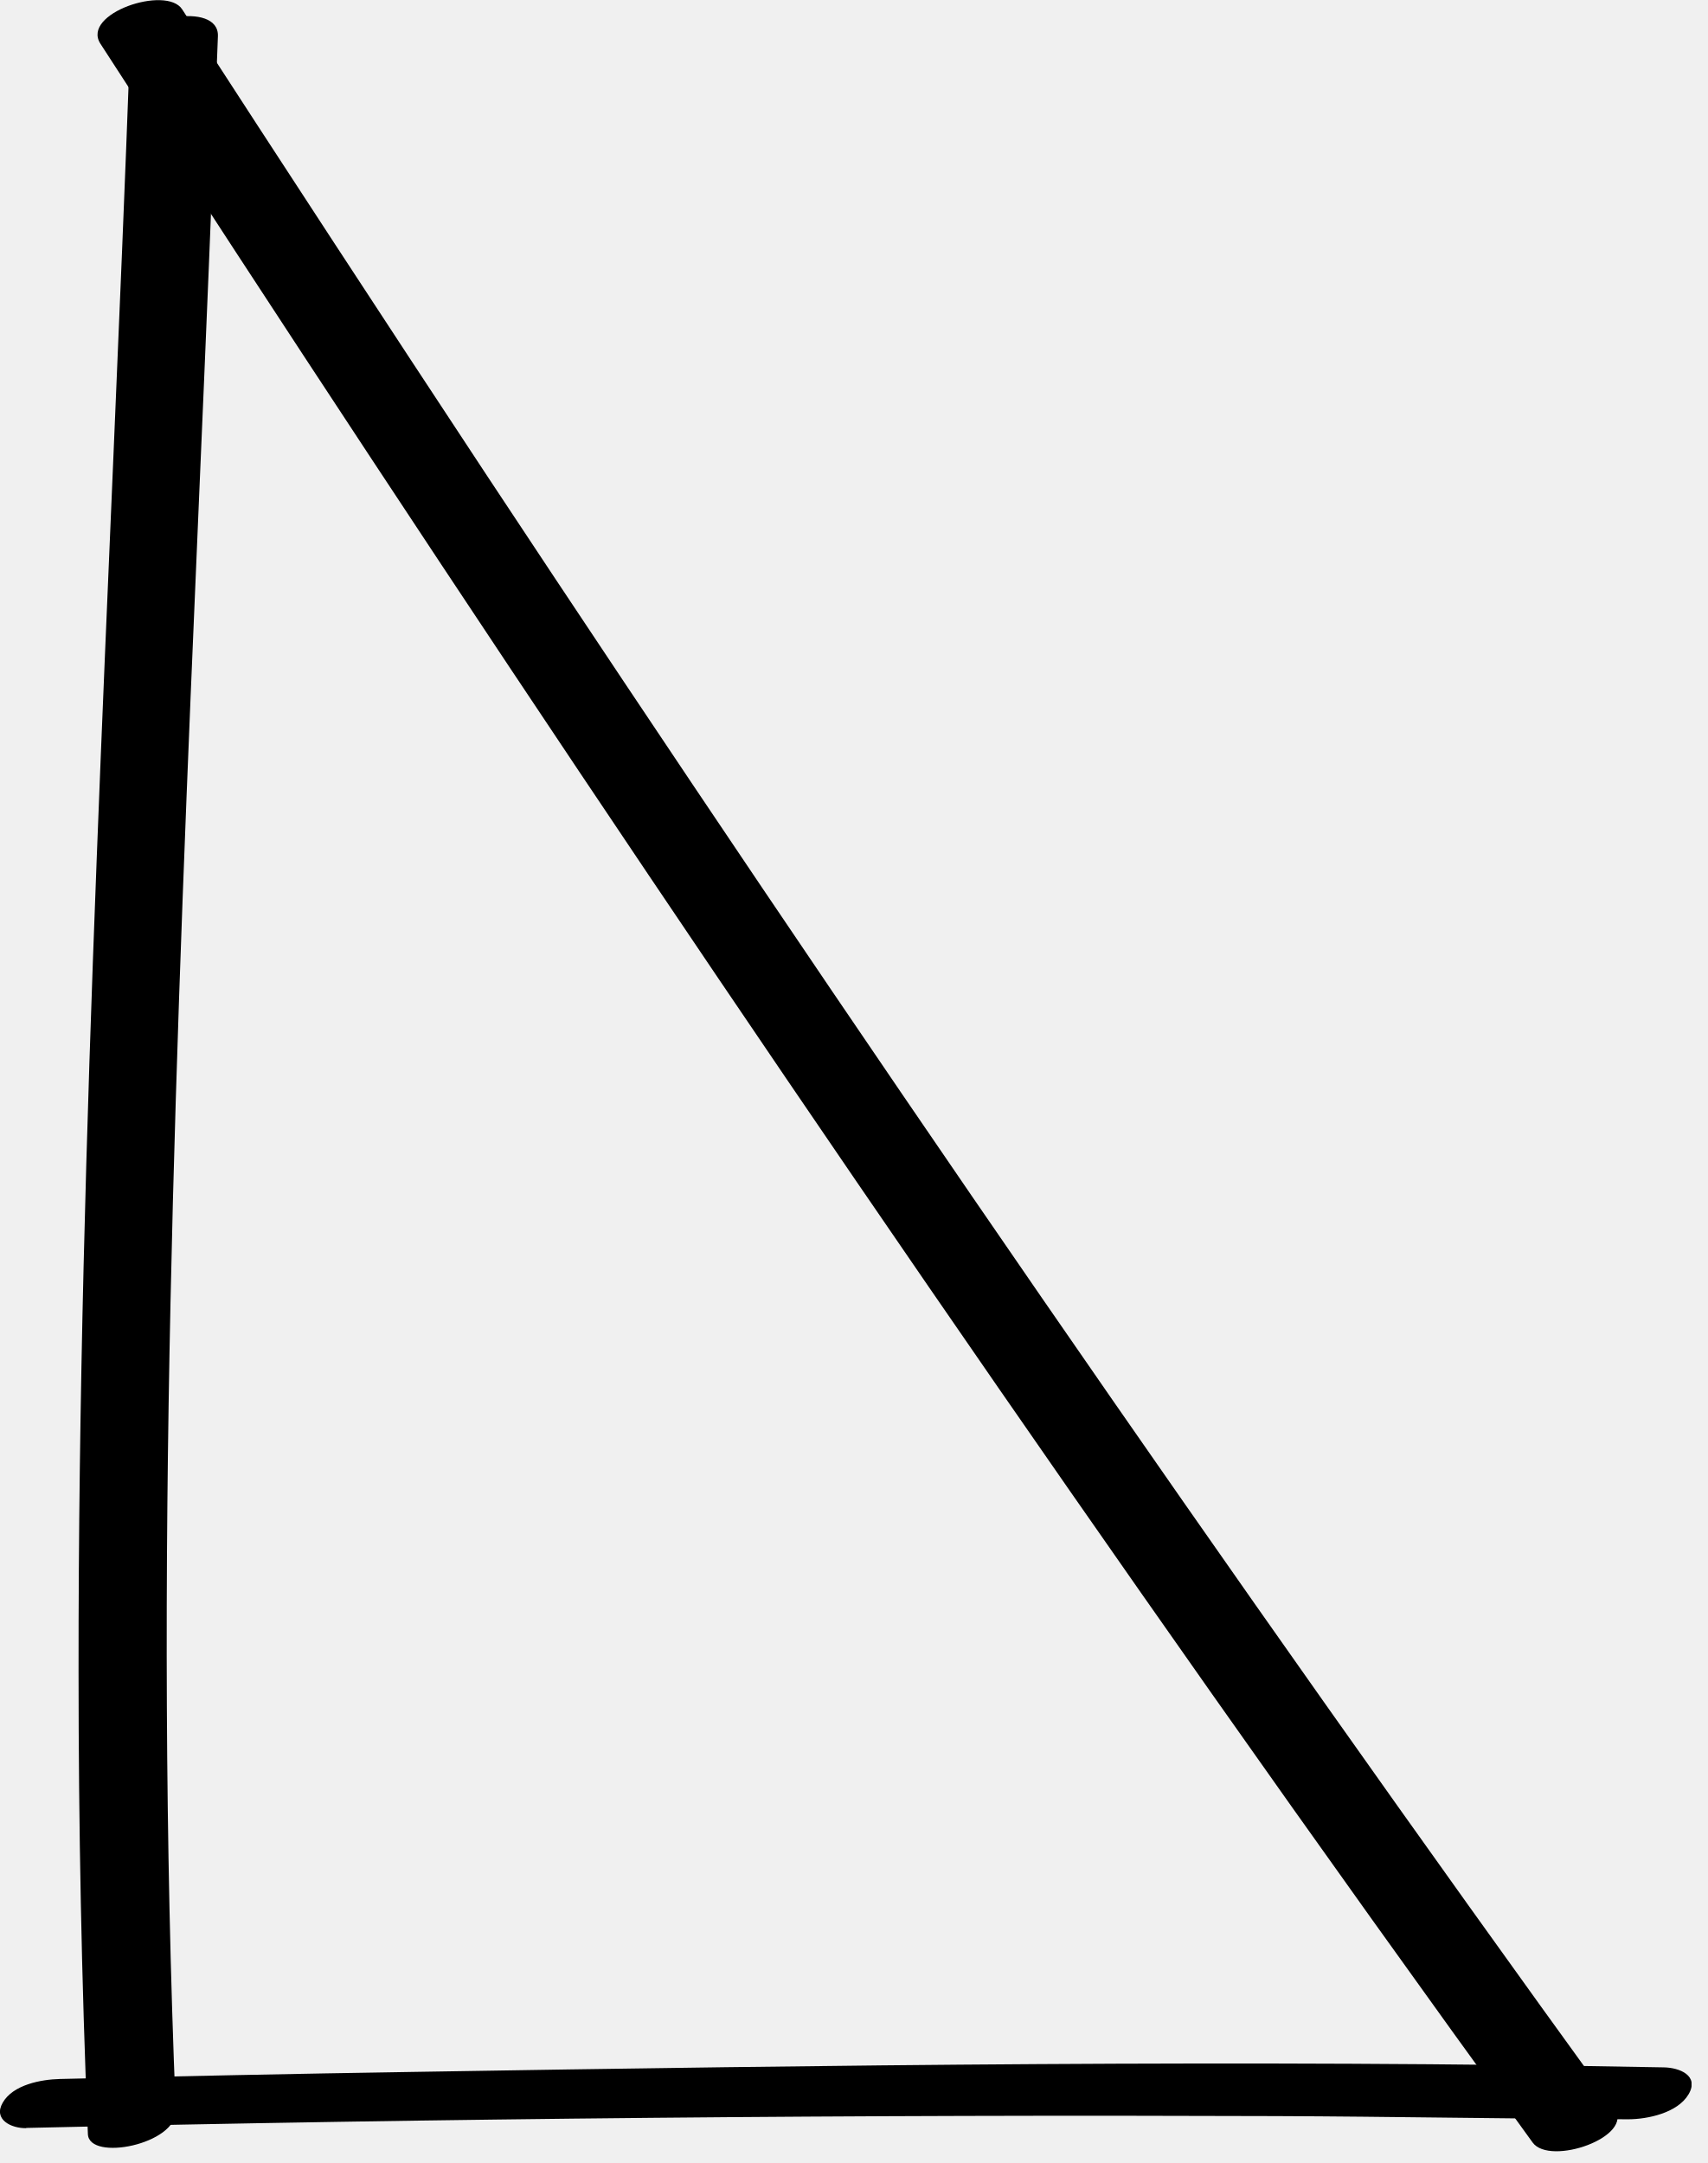
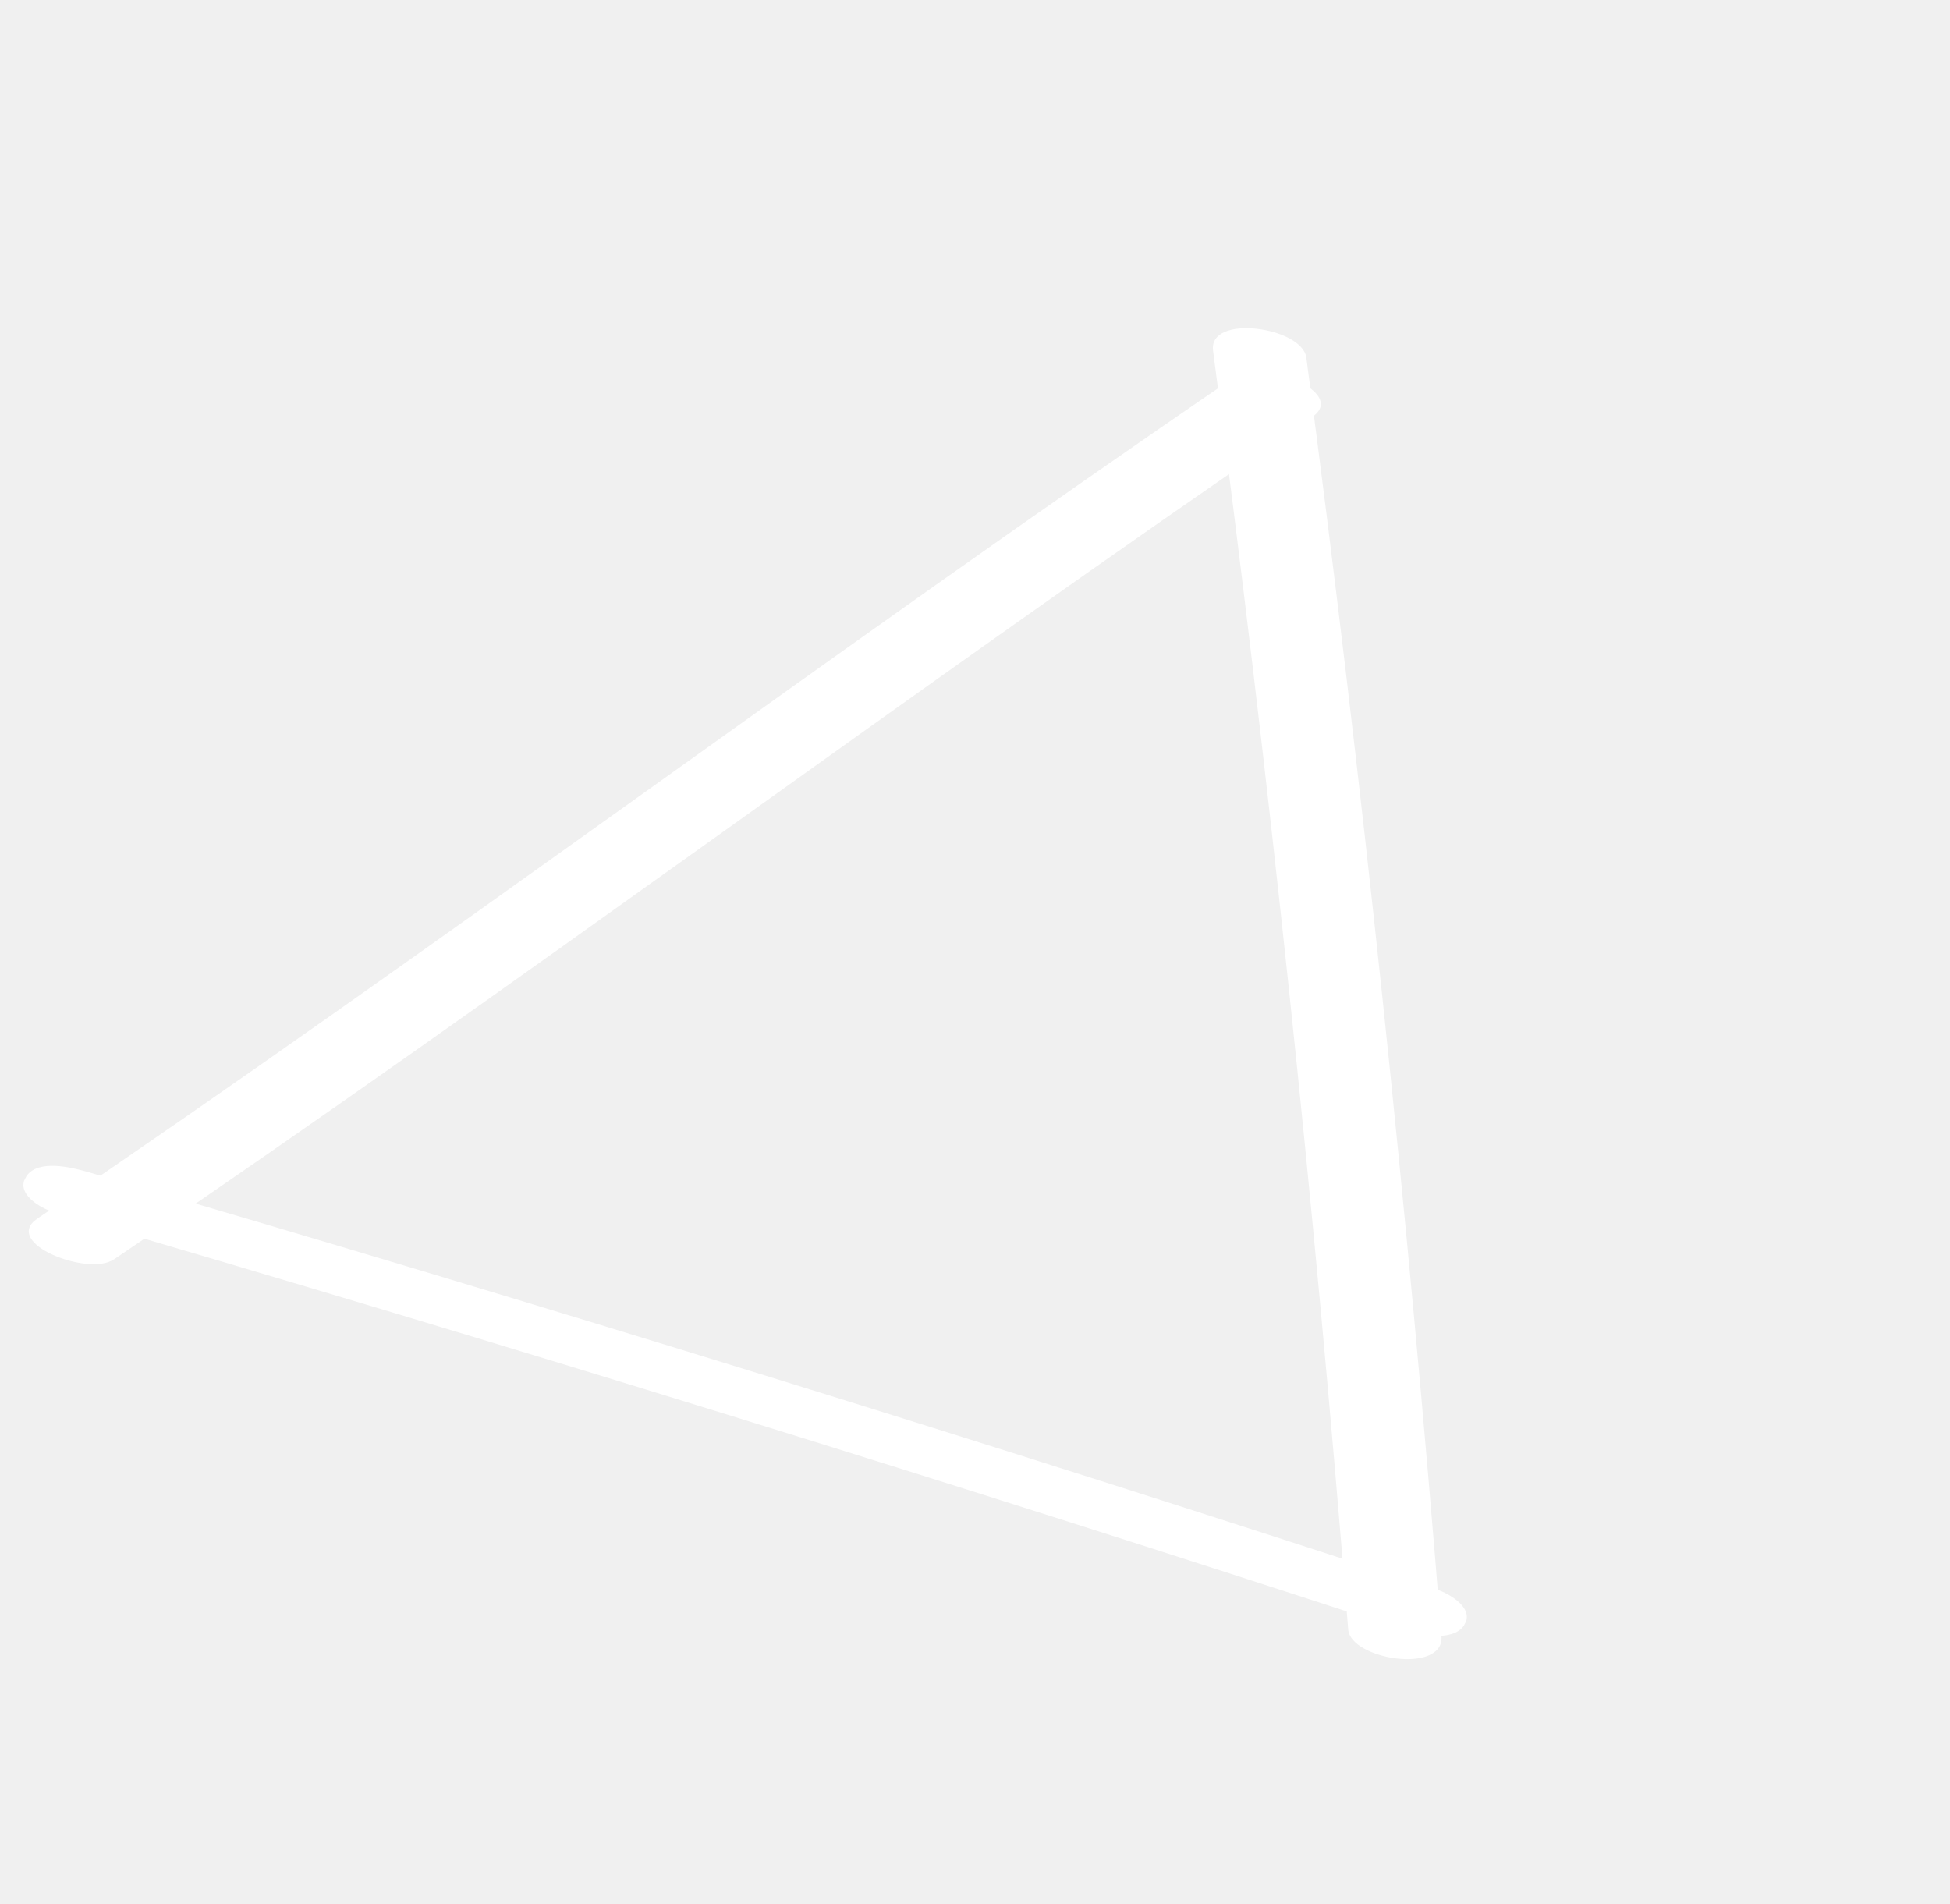
- <svg xmlns="http://www.w3.org/2000/svg" width="75" height="95" viewBox="0 0 75 95" fill="none">
-   <g clip-path="url(#clip0_6_2159)">
-     <path d="M7.72 92.7C6.75 69.02 7.73 45.34 8.75 21.68C9.04 14.98 9.32 8.29 9.57 1.59C9.63 0.01 5.75 0.79 5.71 2.07C4.84 25.85 3.43 49.63 3.45 73.43C3.45 80.2 3.58 86.97 3.86 93.73C3.91 94.95 7.78 94.18 7.72 92.69V92.7Z" fill="black" />
-     <path d="M4.41 1.92C20.24 26.39 36.47 50.6 53.25 74.43C57.89 81.02 62.58 87.58 67.31 94.1C68.07 95.15 71.81 93.85 70.9 92.59C53.86 69.07 37.41 45.13 21.4 20.91C16.9 14.09 12.44 7.26 8 0.41C7.31 -0.66 3.55 0.59 4.41 1.92Z" fill="black" />
-     <path d="M1.15 93.46C19.44 93.04 37.74 92.87 56.04 92.94C61.19 92.96 66.35 93.06 71.5 93.08C72.36 93.08 73.68 92.8 74.16 91.98C74.64 91.16 73.76 90.81 73.07 90.8C54.76 90.45 36.42 90.7 18.11 91C12.95 91.08 7.79 91.19 2.63 91.31C1.81 91.33 0.57 91.56 0.12 92.35C-0.31 93.09 0.49 93.48 1.15 93.47V93.46Z" fill="black" />
+ <svg xmlns="http://www.w3.org/2000/svg" width="126" height="123" viewBox="0 0 126 123" fill="none">
+   <g clip-path="url(#clip0_102_26)">
+     <path d="M7.333 81.397C33.467 63.684 58.717 44.737 84.789 26.941C87.12 25.342 81.502 23.174 79.869 24.293C53.803 42.075 28.547 61.036 2.42 78.735C0.083 80.313 5.693 82.494 7.34 81.383L7.333 81.397Z" fill="white" />
+     <path d="M78.383 22.664C82.005 50.132 84.925 77.677 87.116 105.285C87.267 107.243 93.332 108.193 93.143 105.728C90.952 78.119 88.039 50.561 84.41 23.107C84.148 21.127 78.062 20.254 78.383 22.664Z" fill="white" />
+     <path d="M3.436 78.313C32.64 86.828 61.701 95.828 90.627 105.299C91.624 105.633 93.847 106.122 94.592 105.039C95.336 103.955 93.698 102.998 92.868 102.714C63.963 93.237 34.895 84.25 5.677 75.728C4.659 75.436 2.485 74.884 1.713 75.988C0.941 77.093 2.592 78.056 3.436 78.313Z" fill="white" />
  </g>
  <defs>
-     <clipPath id="clip0_6_2159">
-       <rect width="74.29" height="94.48" fill="white" />
+     <clipPath id="clip0_102_26">
+       <rect width="95.94" height="89.066" fill="white" transform="translate(40.4565) rotate(27.0155)" />
    </clipPath>
  </defs>
</svg>
